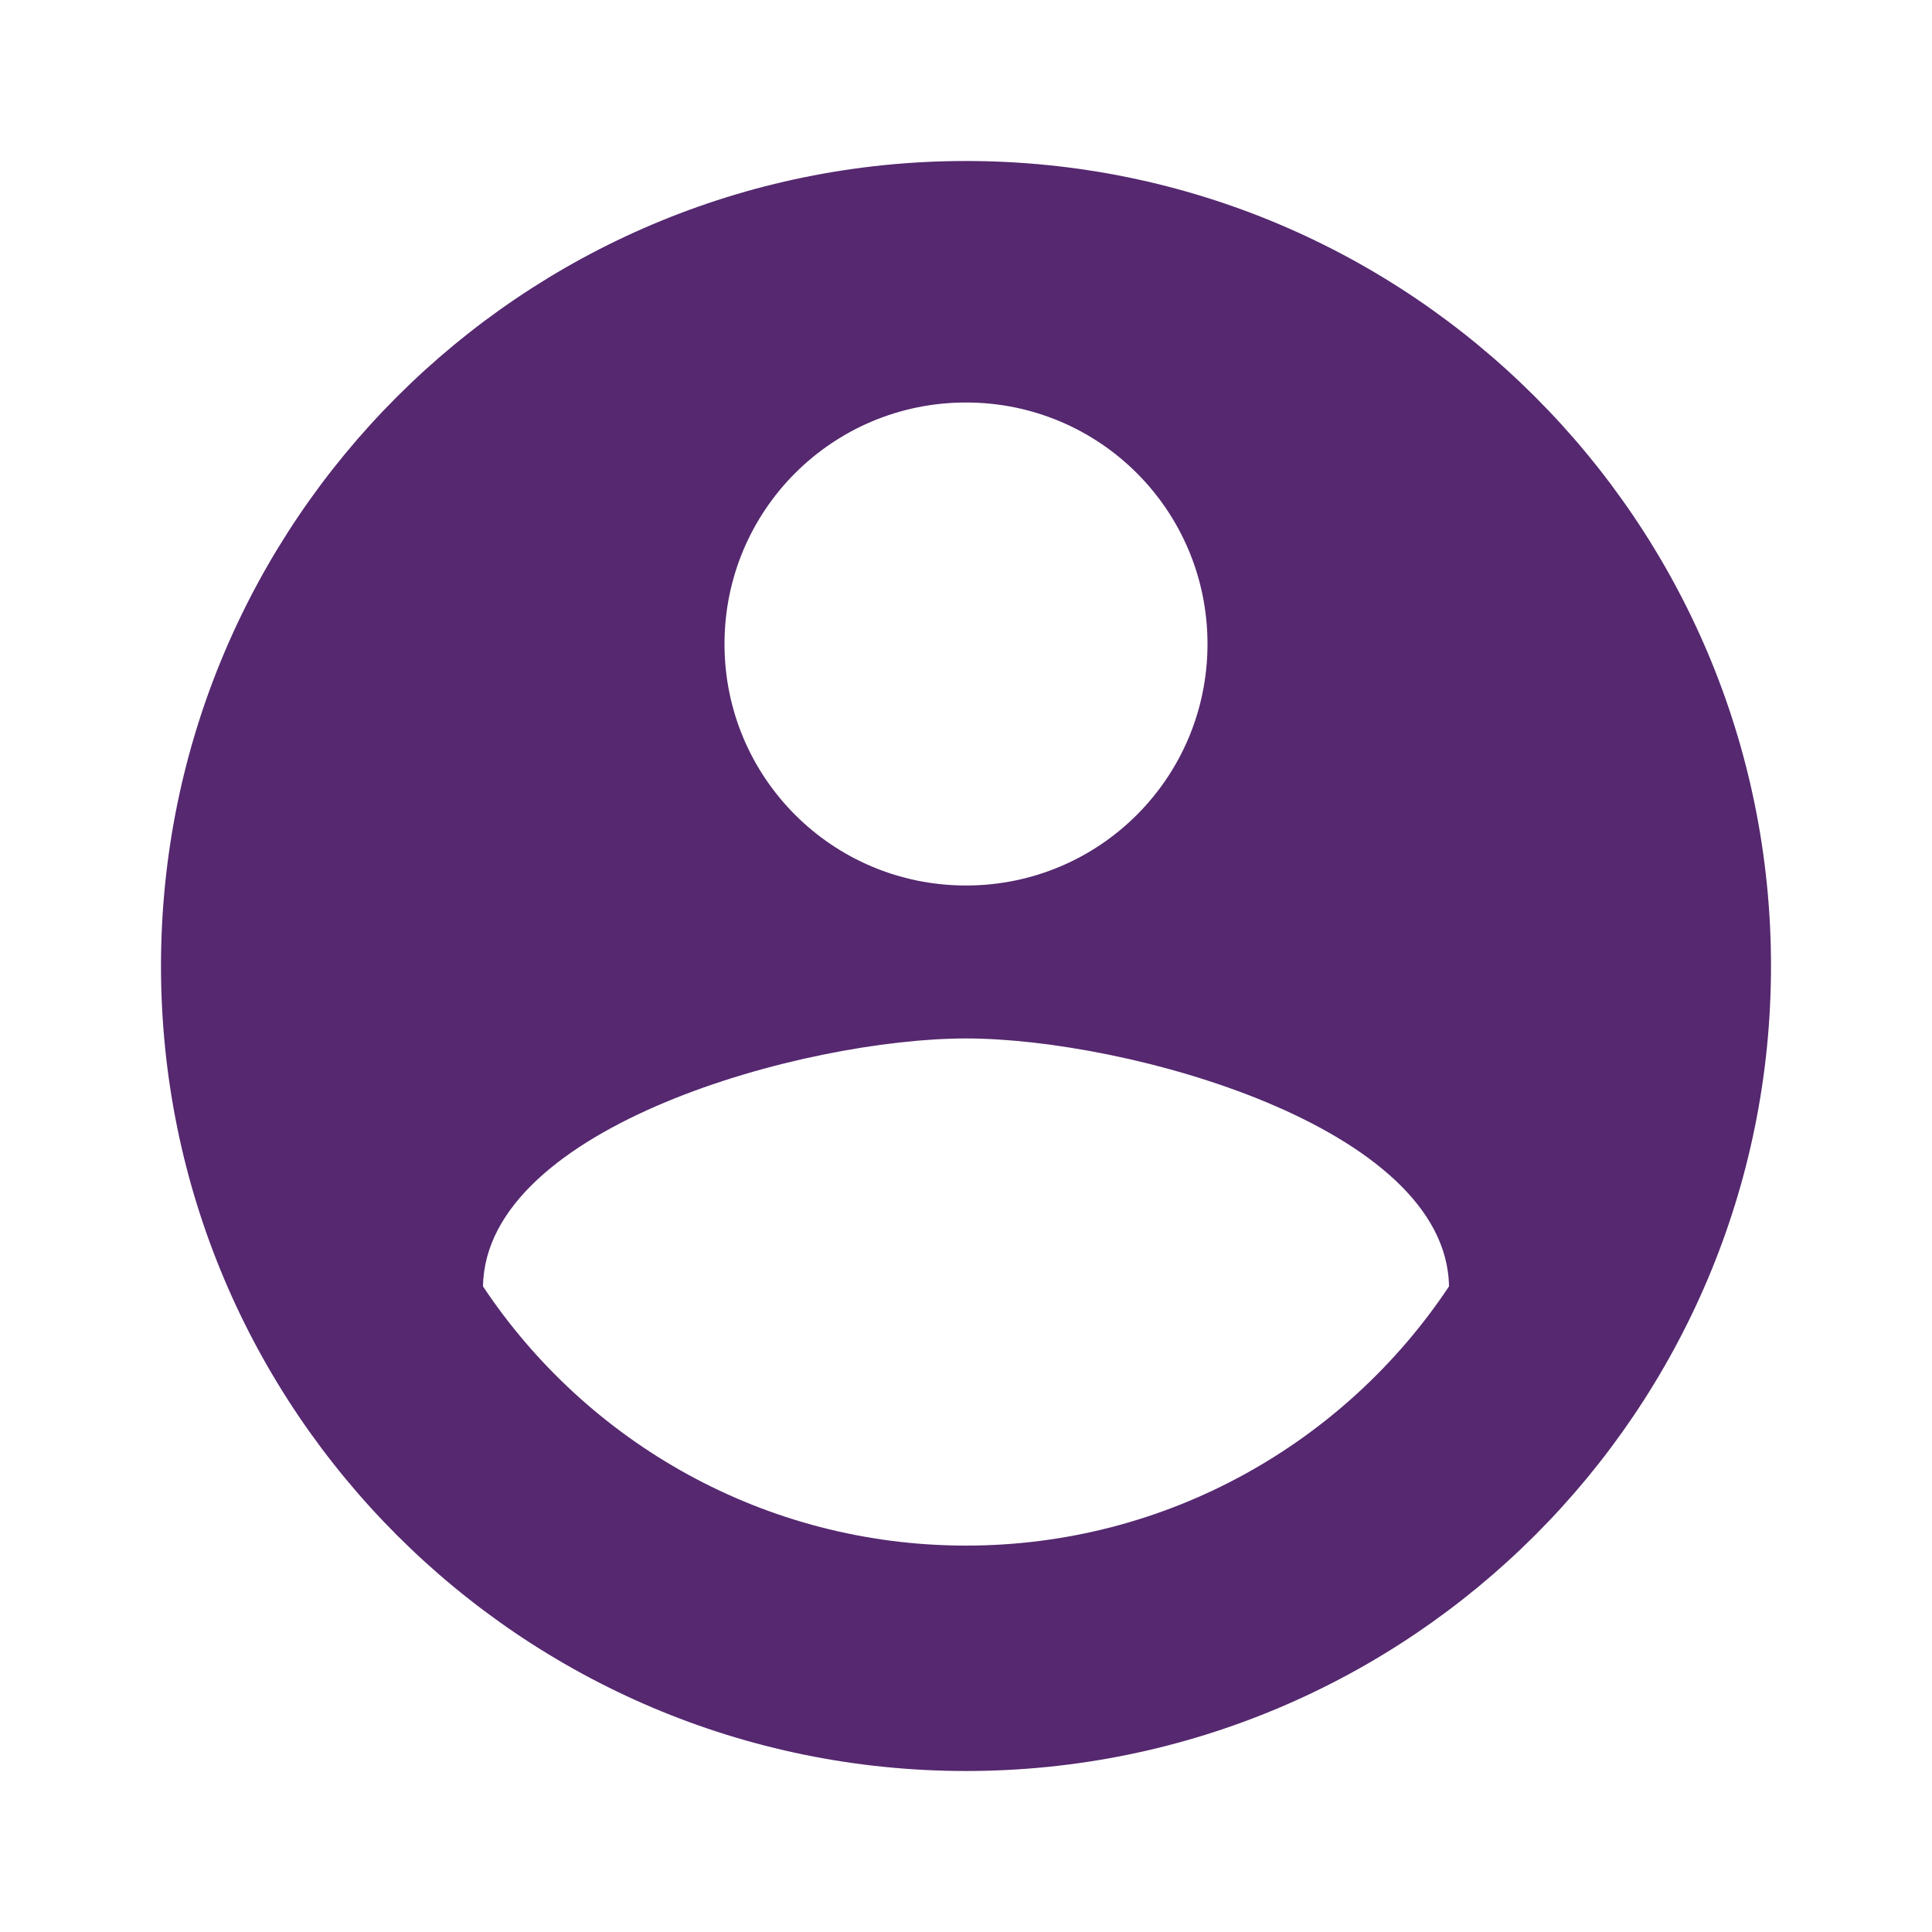
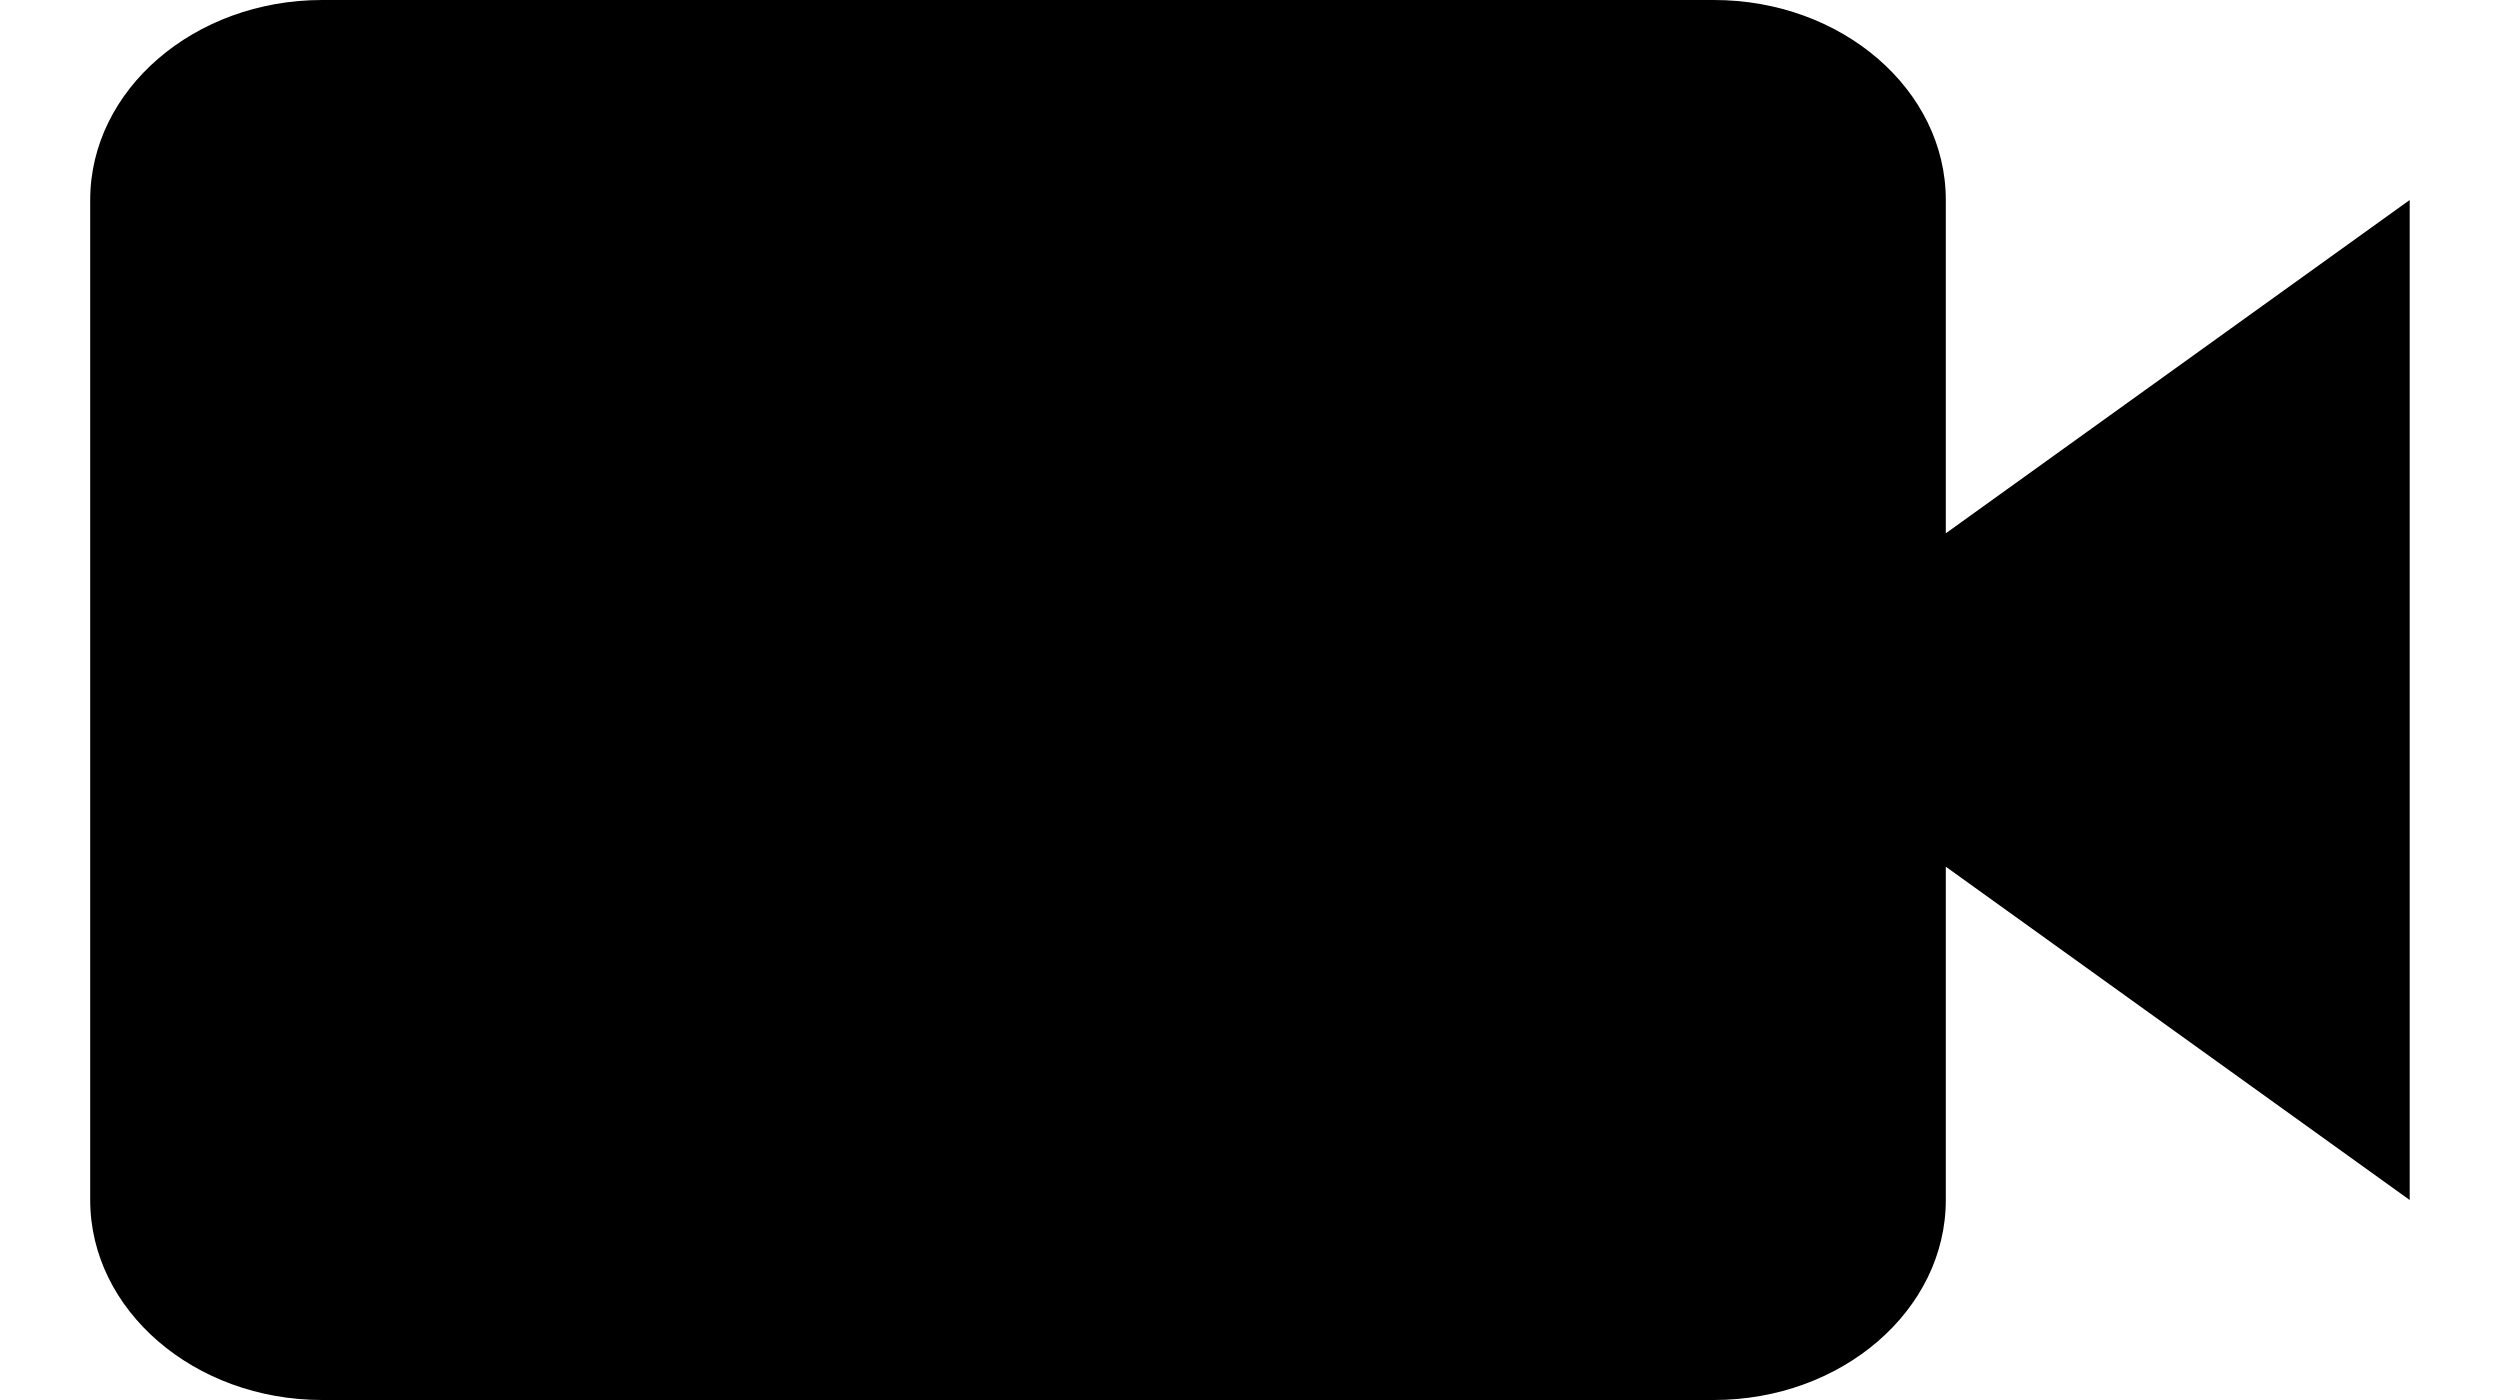
- <svg xmlns="http://www.w3.org/2000/svg" width="60" height="60" viewBox="0 0 60 60" fill="none">
-   <path d="M30 5C16.2 5 5 16.2 5 30C5 43.8 16.2 55 30 55C43.8 55 55 43.8 55 30C55 16.2 43.8 5 30 5ZM30 12.5C34.15 12.5 37.5 15.85 37.5 20C37.5 24.15 34.15 27.5 30 27.5C25.85 27.5 22.5 24.15 22.5 20C22.5 15.85 25.85 12.5 30 12.5ZM30 48C23.75 48 18.225 44.8 15 39.95C15.075 34.975 25 32.25 30 32.25C34.975 32.25 44.925 34.975 45 39.95C41.775 44.8 36.25 48 30 48Z" fill="#55286F" />
+ <svg xmlns="http://www.w3.org/2000/svg" width="25" height="14" viewBox="0 0 25 14" fill="none">
+   <path d="M19.458 2C19.458 0.897 18.418 0 17.139 0H3.222C1.943 0 0.902 0.897 0.902 2V12C0.902 13.103 1.943 14 3.222 14H17.139C18.418 14 19.458 13.103 19.458 12V8.667L24.097 12V2L19.458 5.333V2Z" fill="black" />
</svg>
